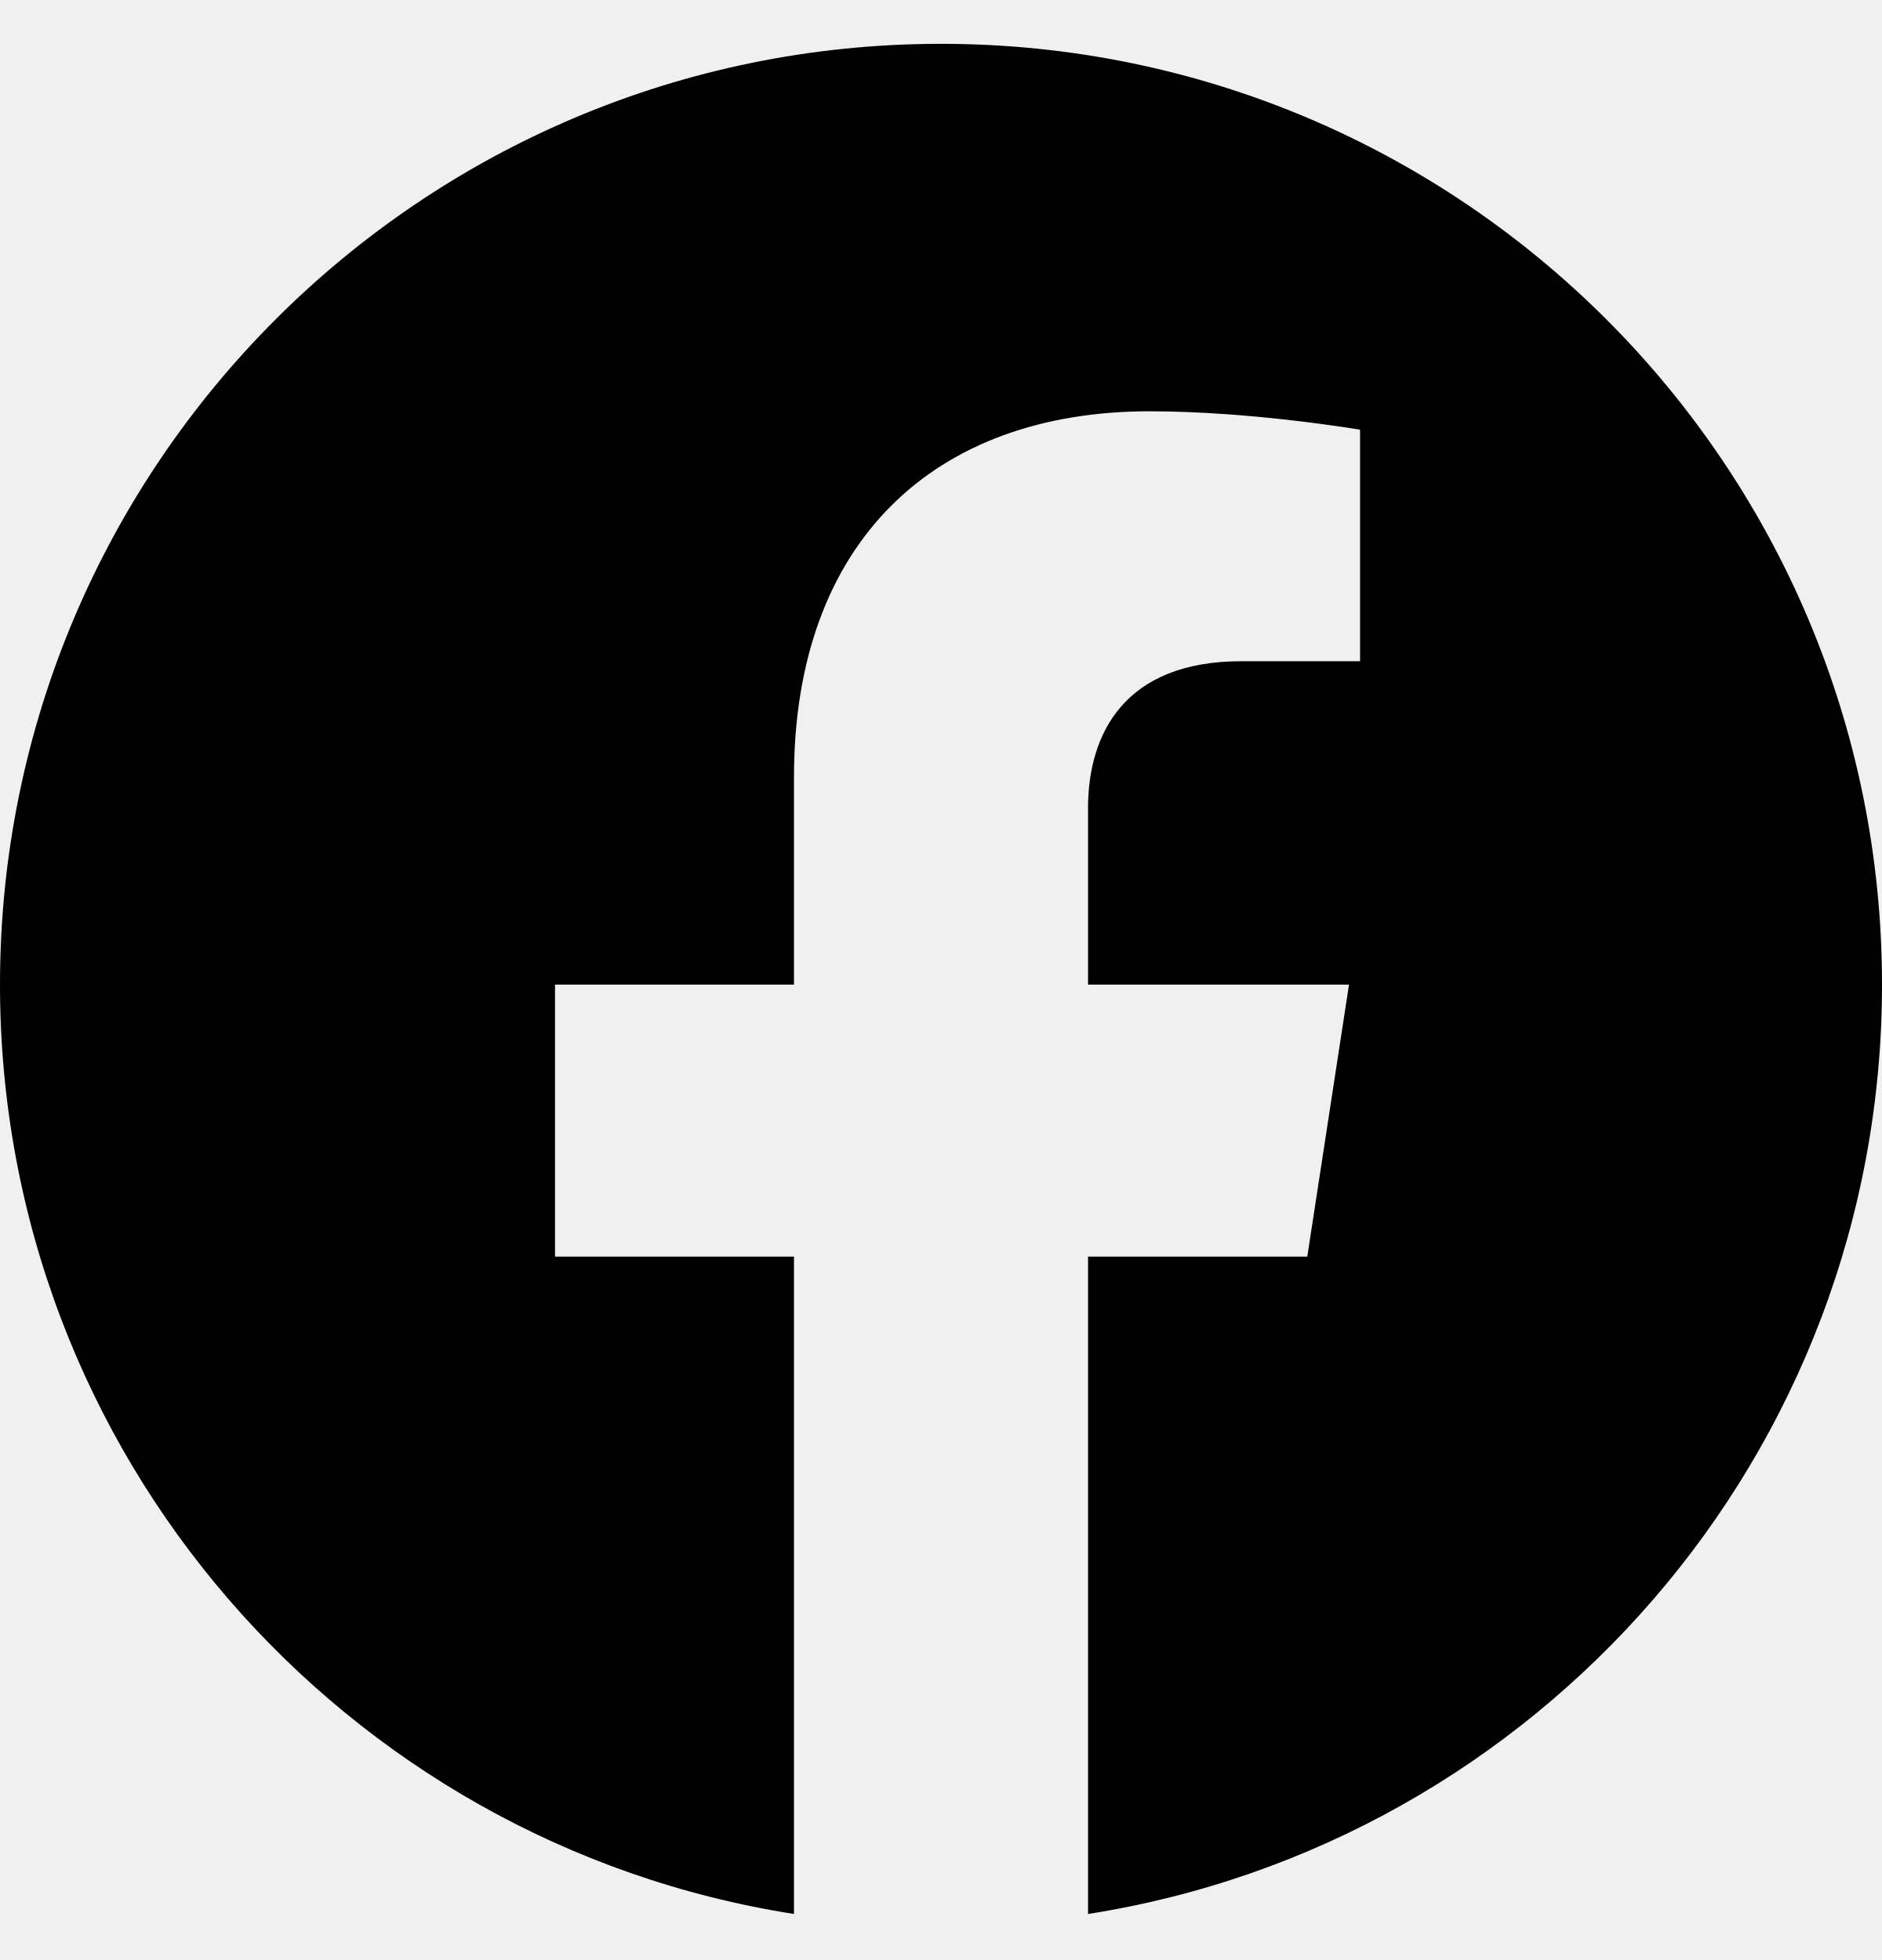
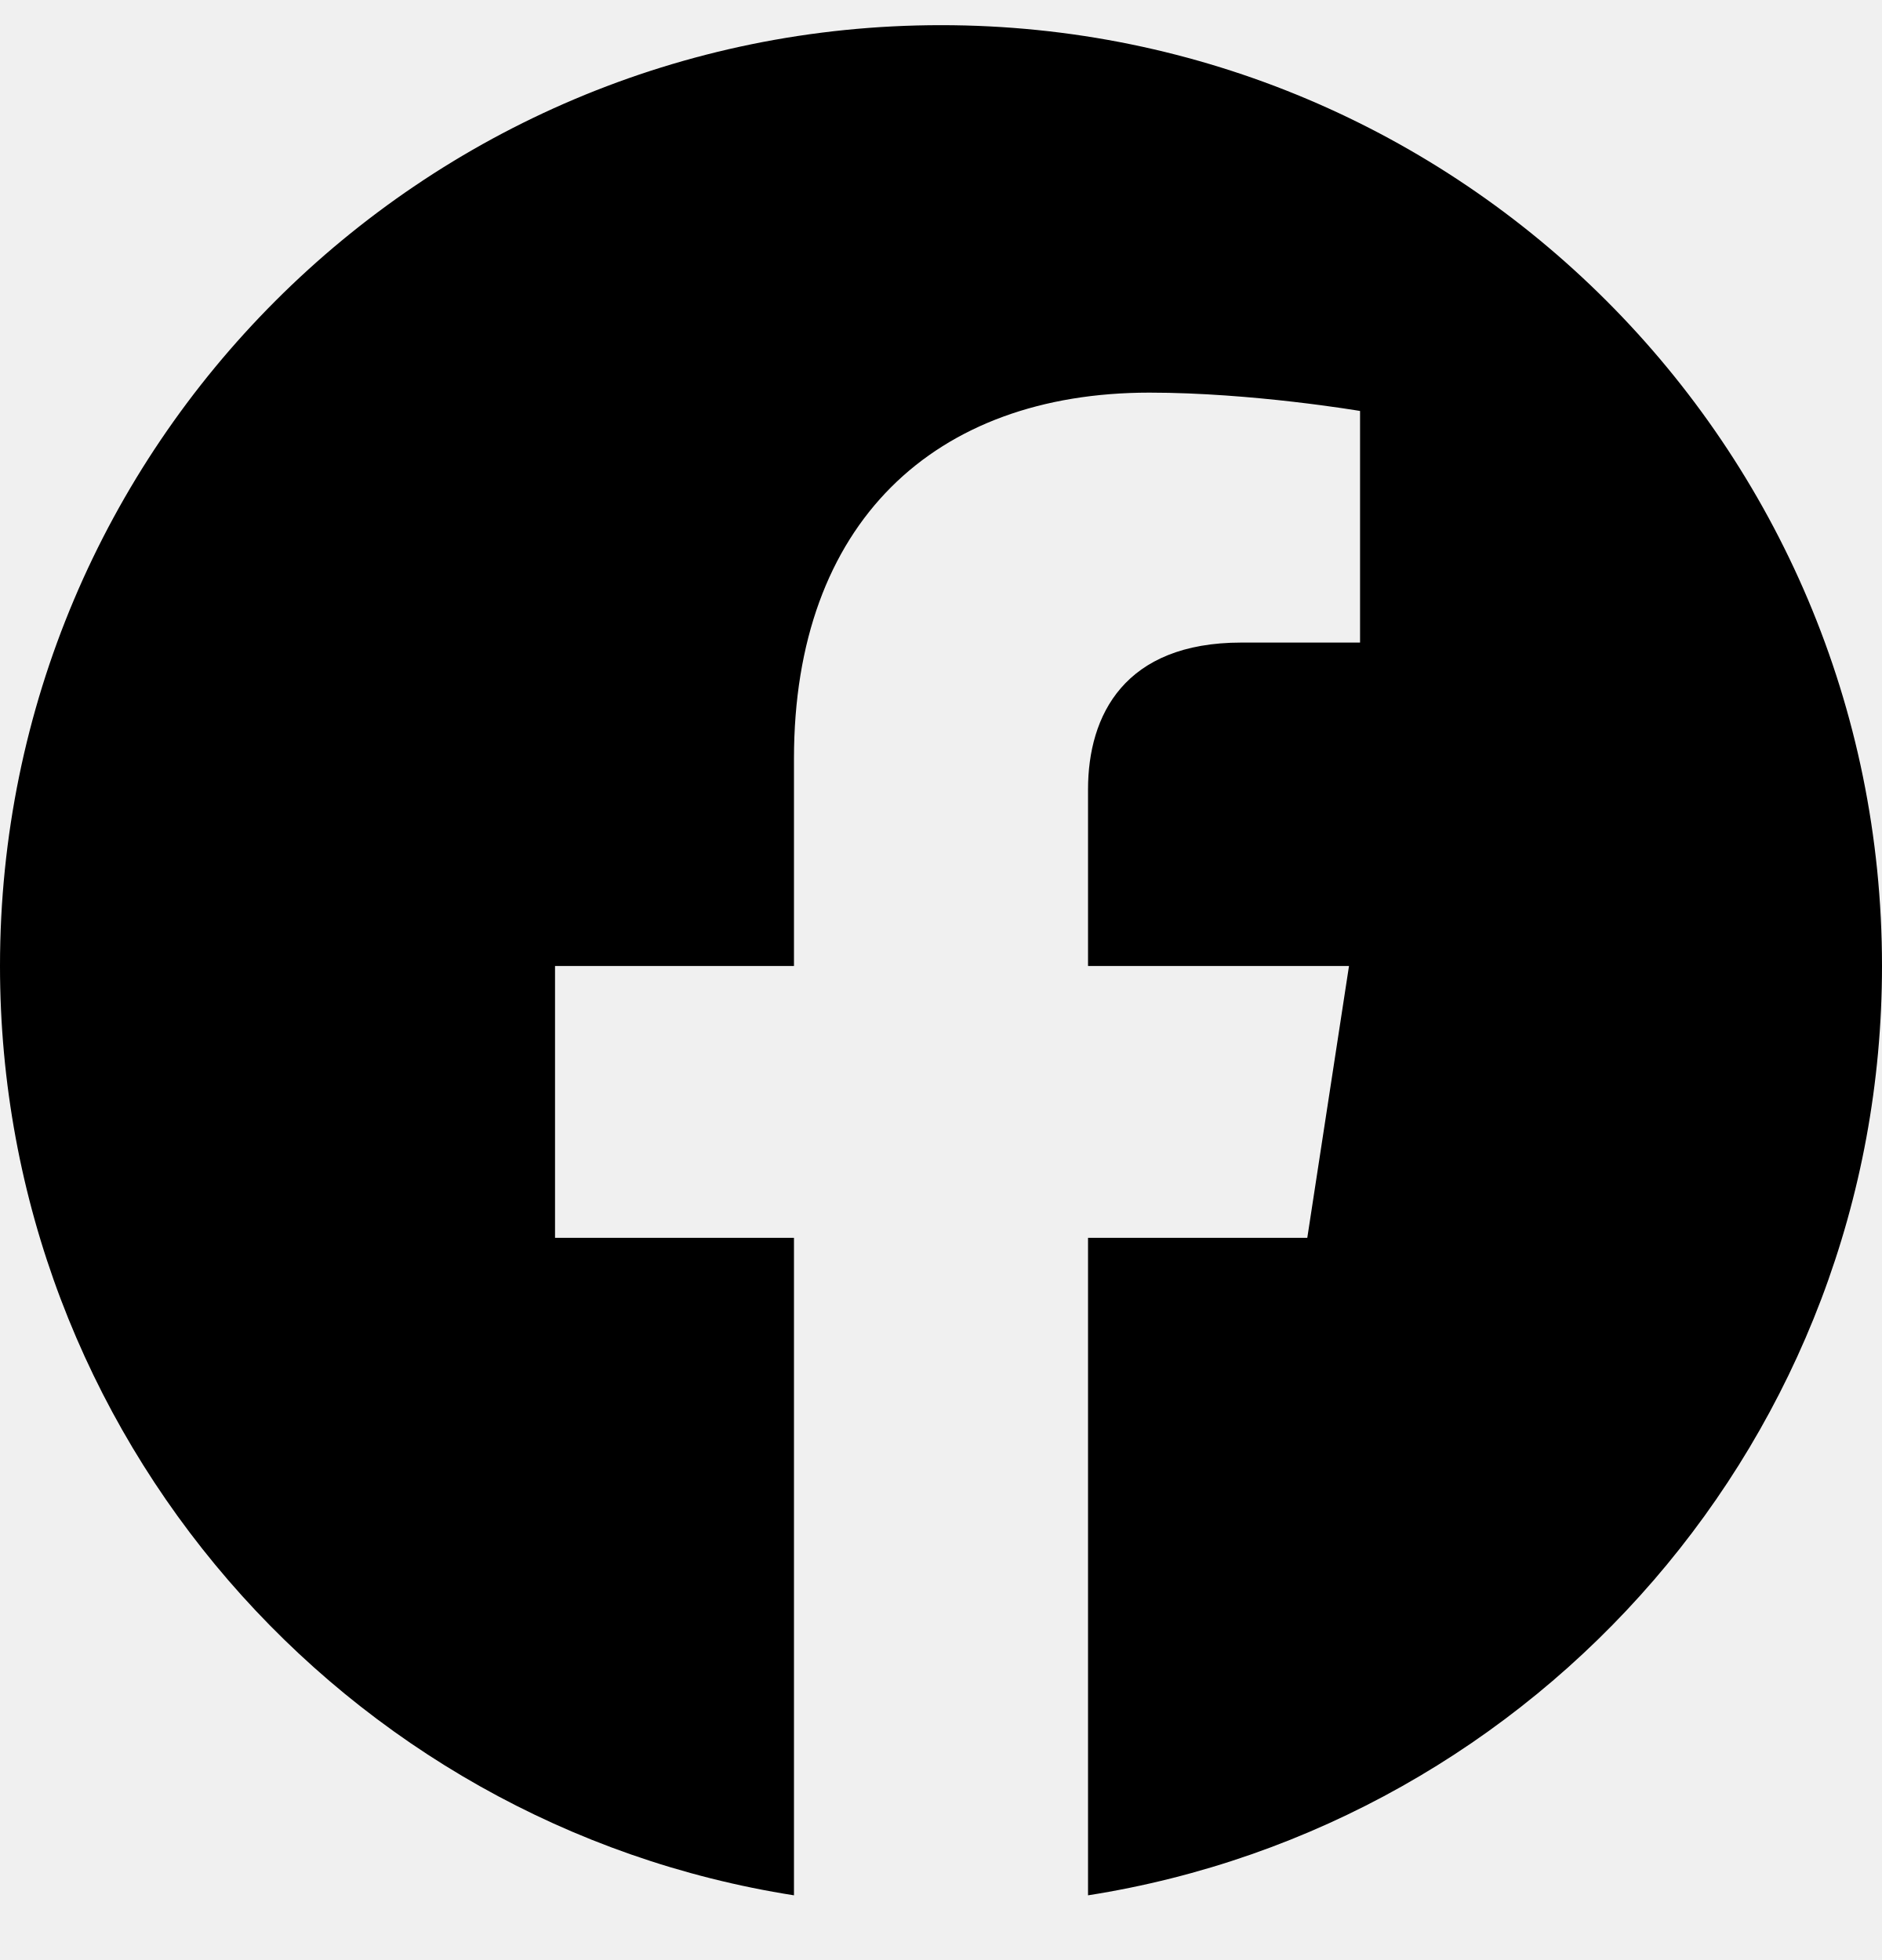
<svg xmlns="http://www.w3.org/2000/svg" width="24" height="25" viewBox="0 0 24 25" fill="none">
-   <g clip-path="url(#clip0_243_108)">
-     <path d="M24 12.559C24 5.931 18.627 0.559 12 0.559C5.373 0.559 0 5.931 0 12.559C0 18.548 4.388 23.513 10.125 24.413V16.028H7.078V12.559H10.125V9.915C10.125 6.908 11.916 5.246 14.658 5.246C15.97 5.246 17.344 5.481 17.344 5.481V8.434H15.831C14.34 8.434 13.875 9.359 13.875 10.308V12.559H17.203L16.671 16.028H13.875V24.413C19.612 23.513 24 18.548 24 12.559Z" fill="black" />
+   <g clip-path="url(#clip0_243_229)">
+     <path d="M24 12.321C24 5.693 18.627 0.321 12 0.321C5.373 0.321 0 5.693 0 12.321C0 18.31 4.388 23.274 10.125 24.175V15.789H7.078V12.321H10.125V9.677C10.125 6.669 11.916 5.008 14.658 5.008C15.97 5.008 17.344 5.242 17.344 5.242V8.196H15.831C14.34 8.196 13.875 9.121 13.875 10.069V12.321H17.203L16.671 15.789H13.875V24.175C19.612 23.274 24 18.31 24 12.321Z" fill="black" />
  </g>
  <defs>
-     <clipPath id="clip0_243_108">
-       <rect width="24" height="24" fill="white" transform="translate(0 0.48584)" />
+     <clipPath id="clip0_243_229">
+       <rect width="24" height="24" fill="white" transform="translate(0 0.247559)" />
    </clipPath>
  </defs>
</svg>
